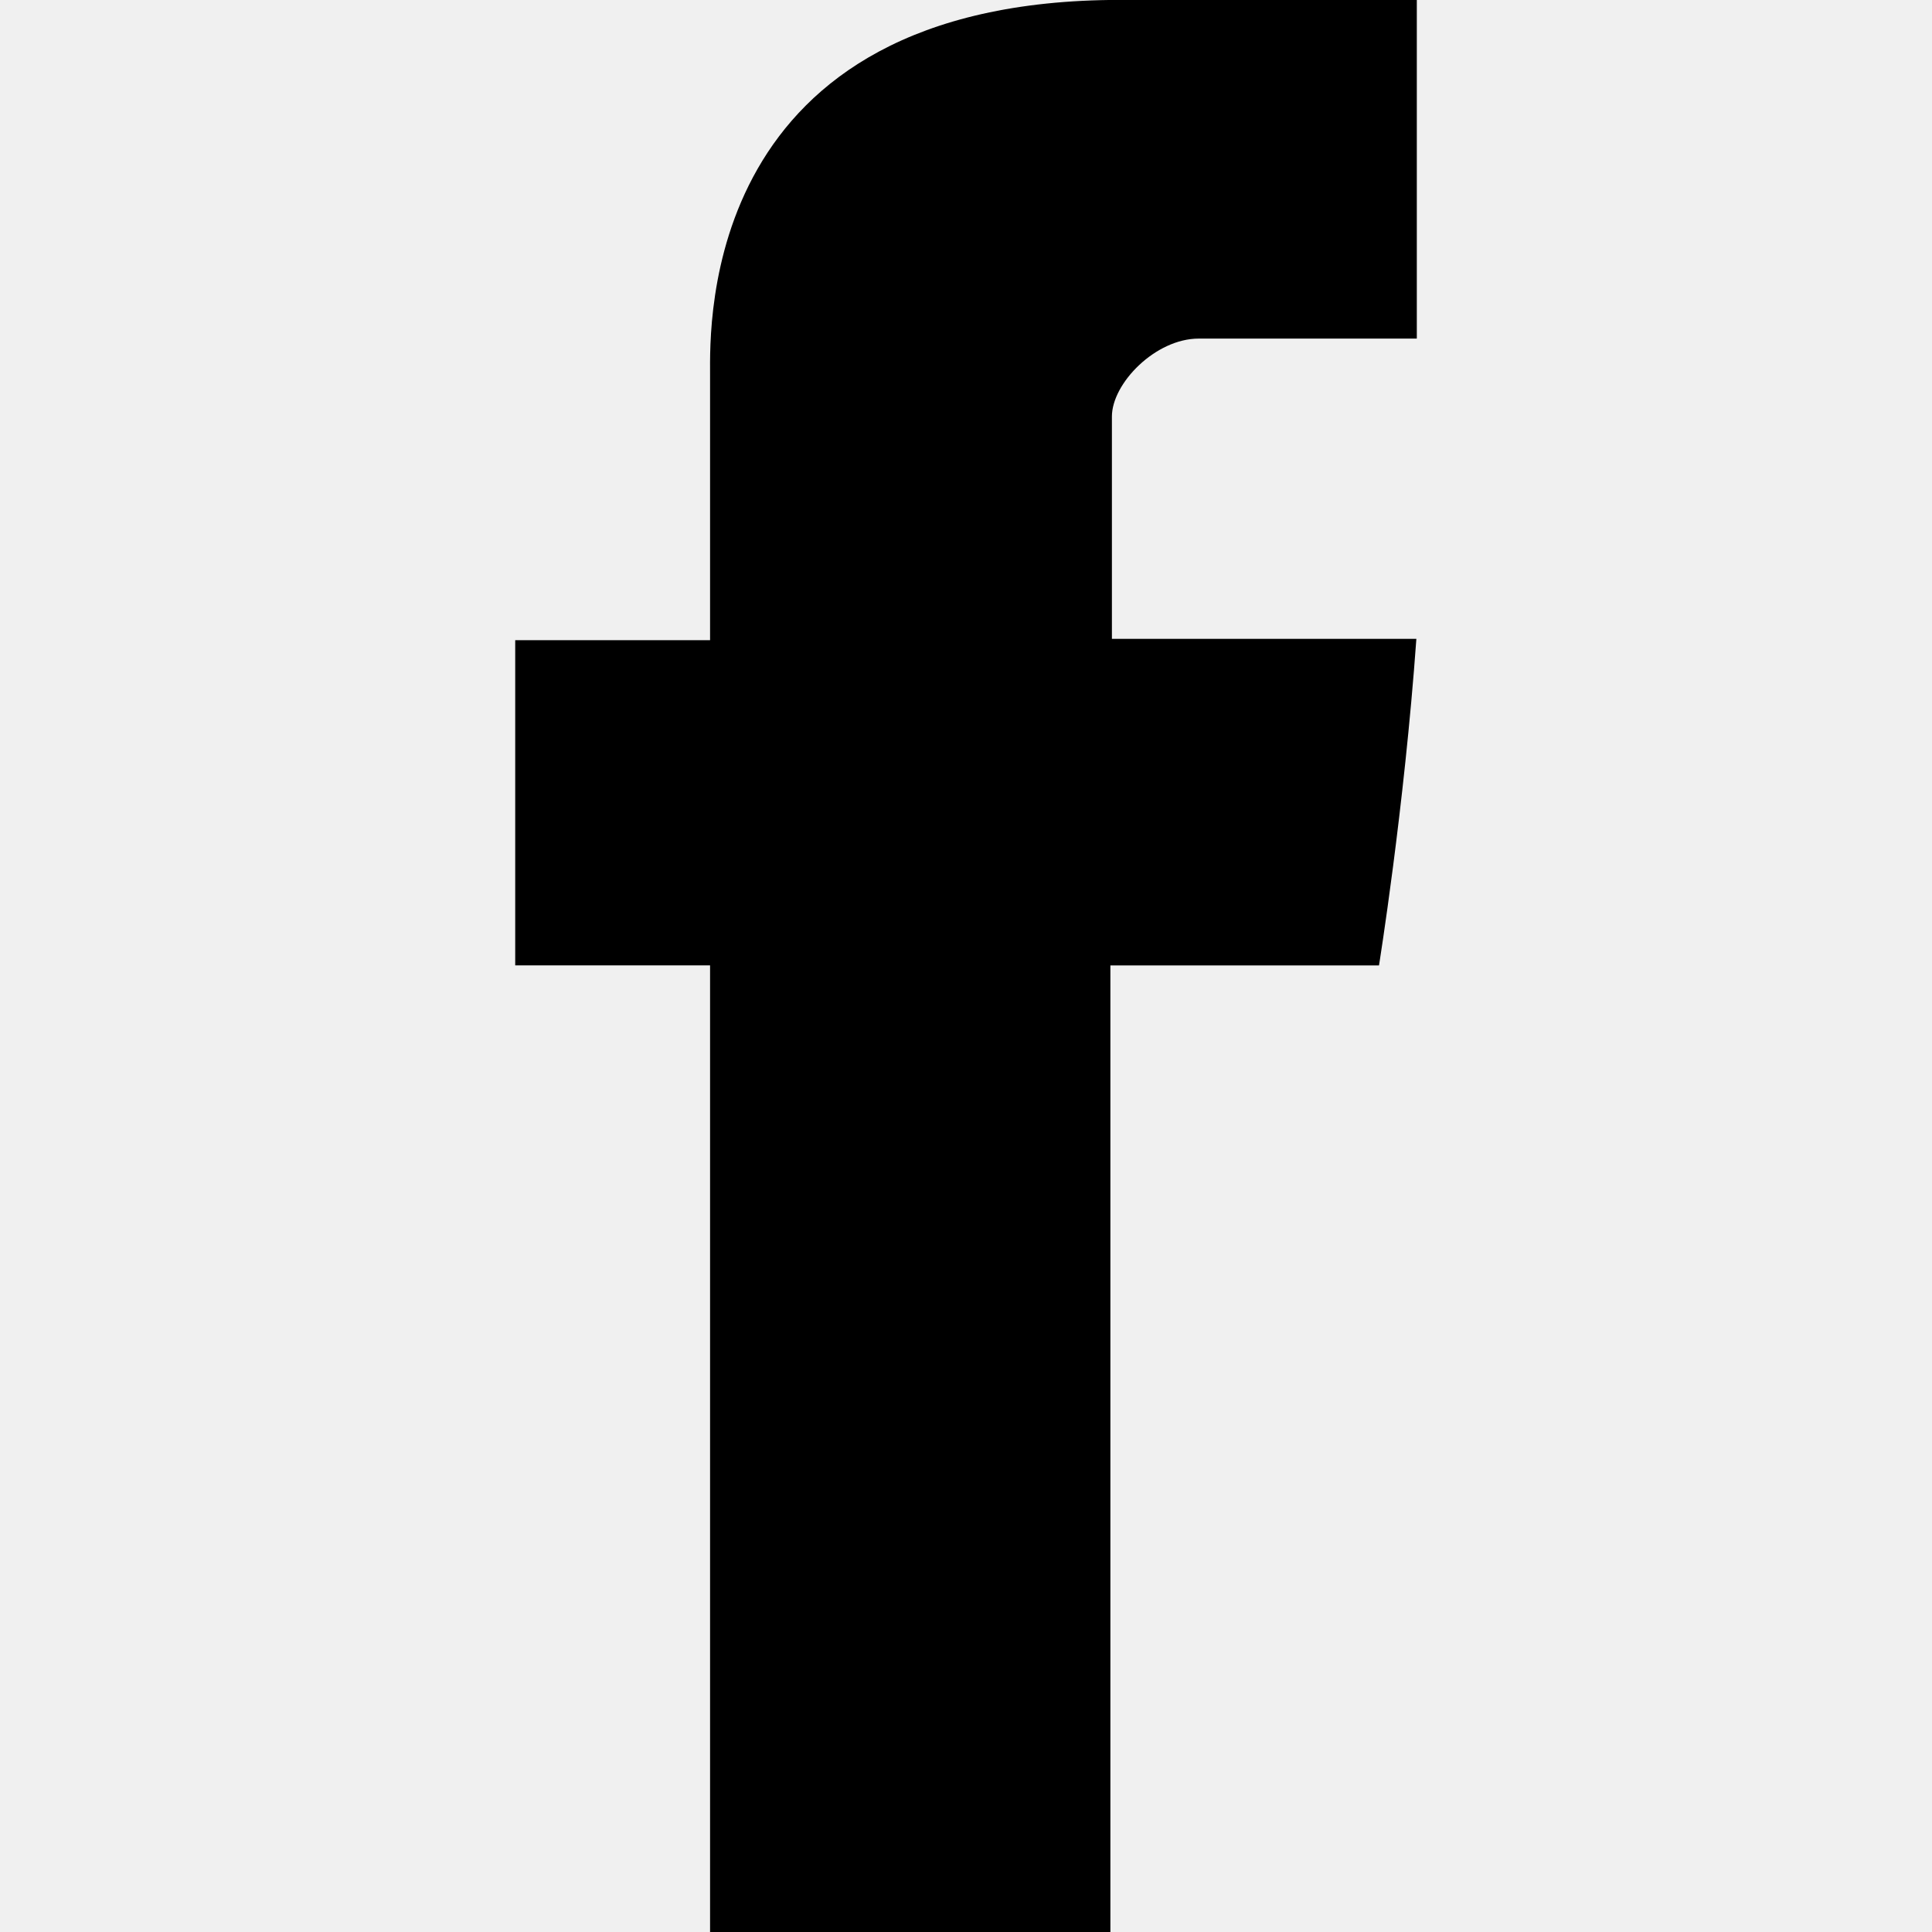
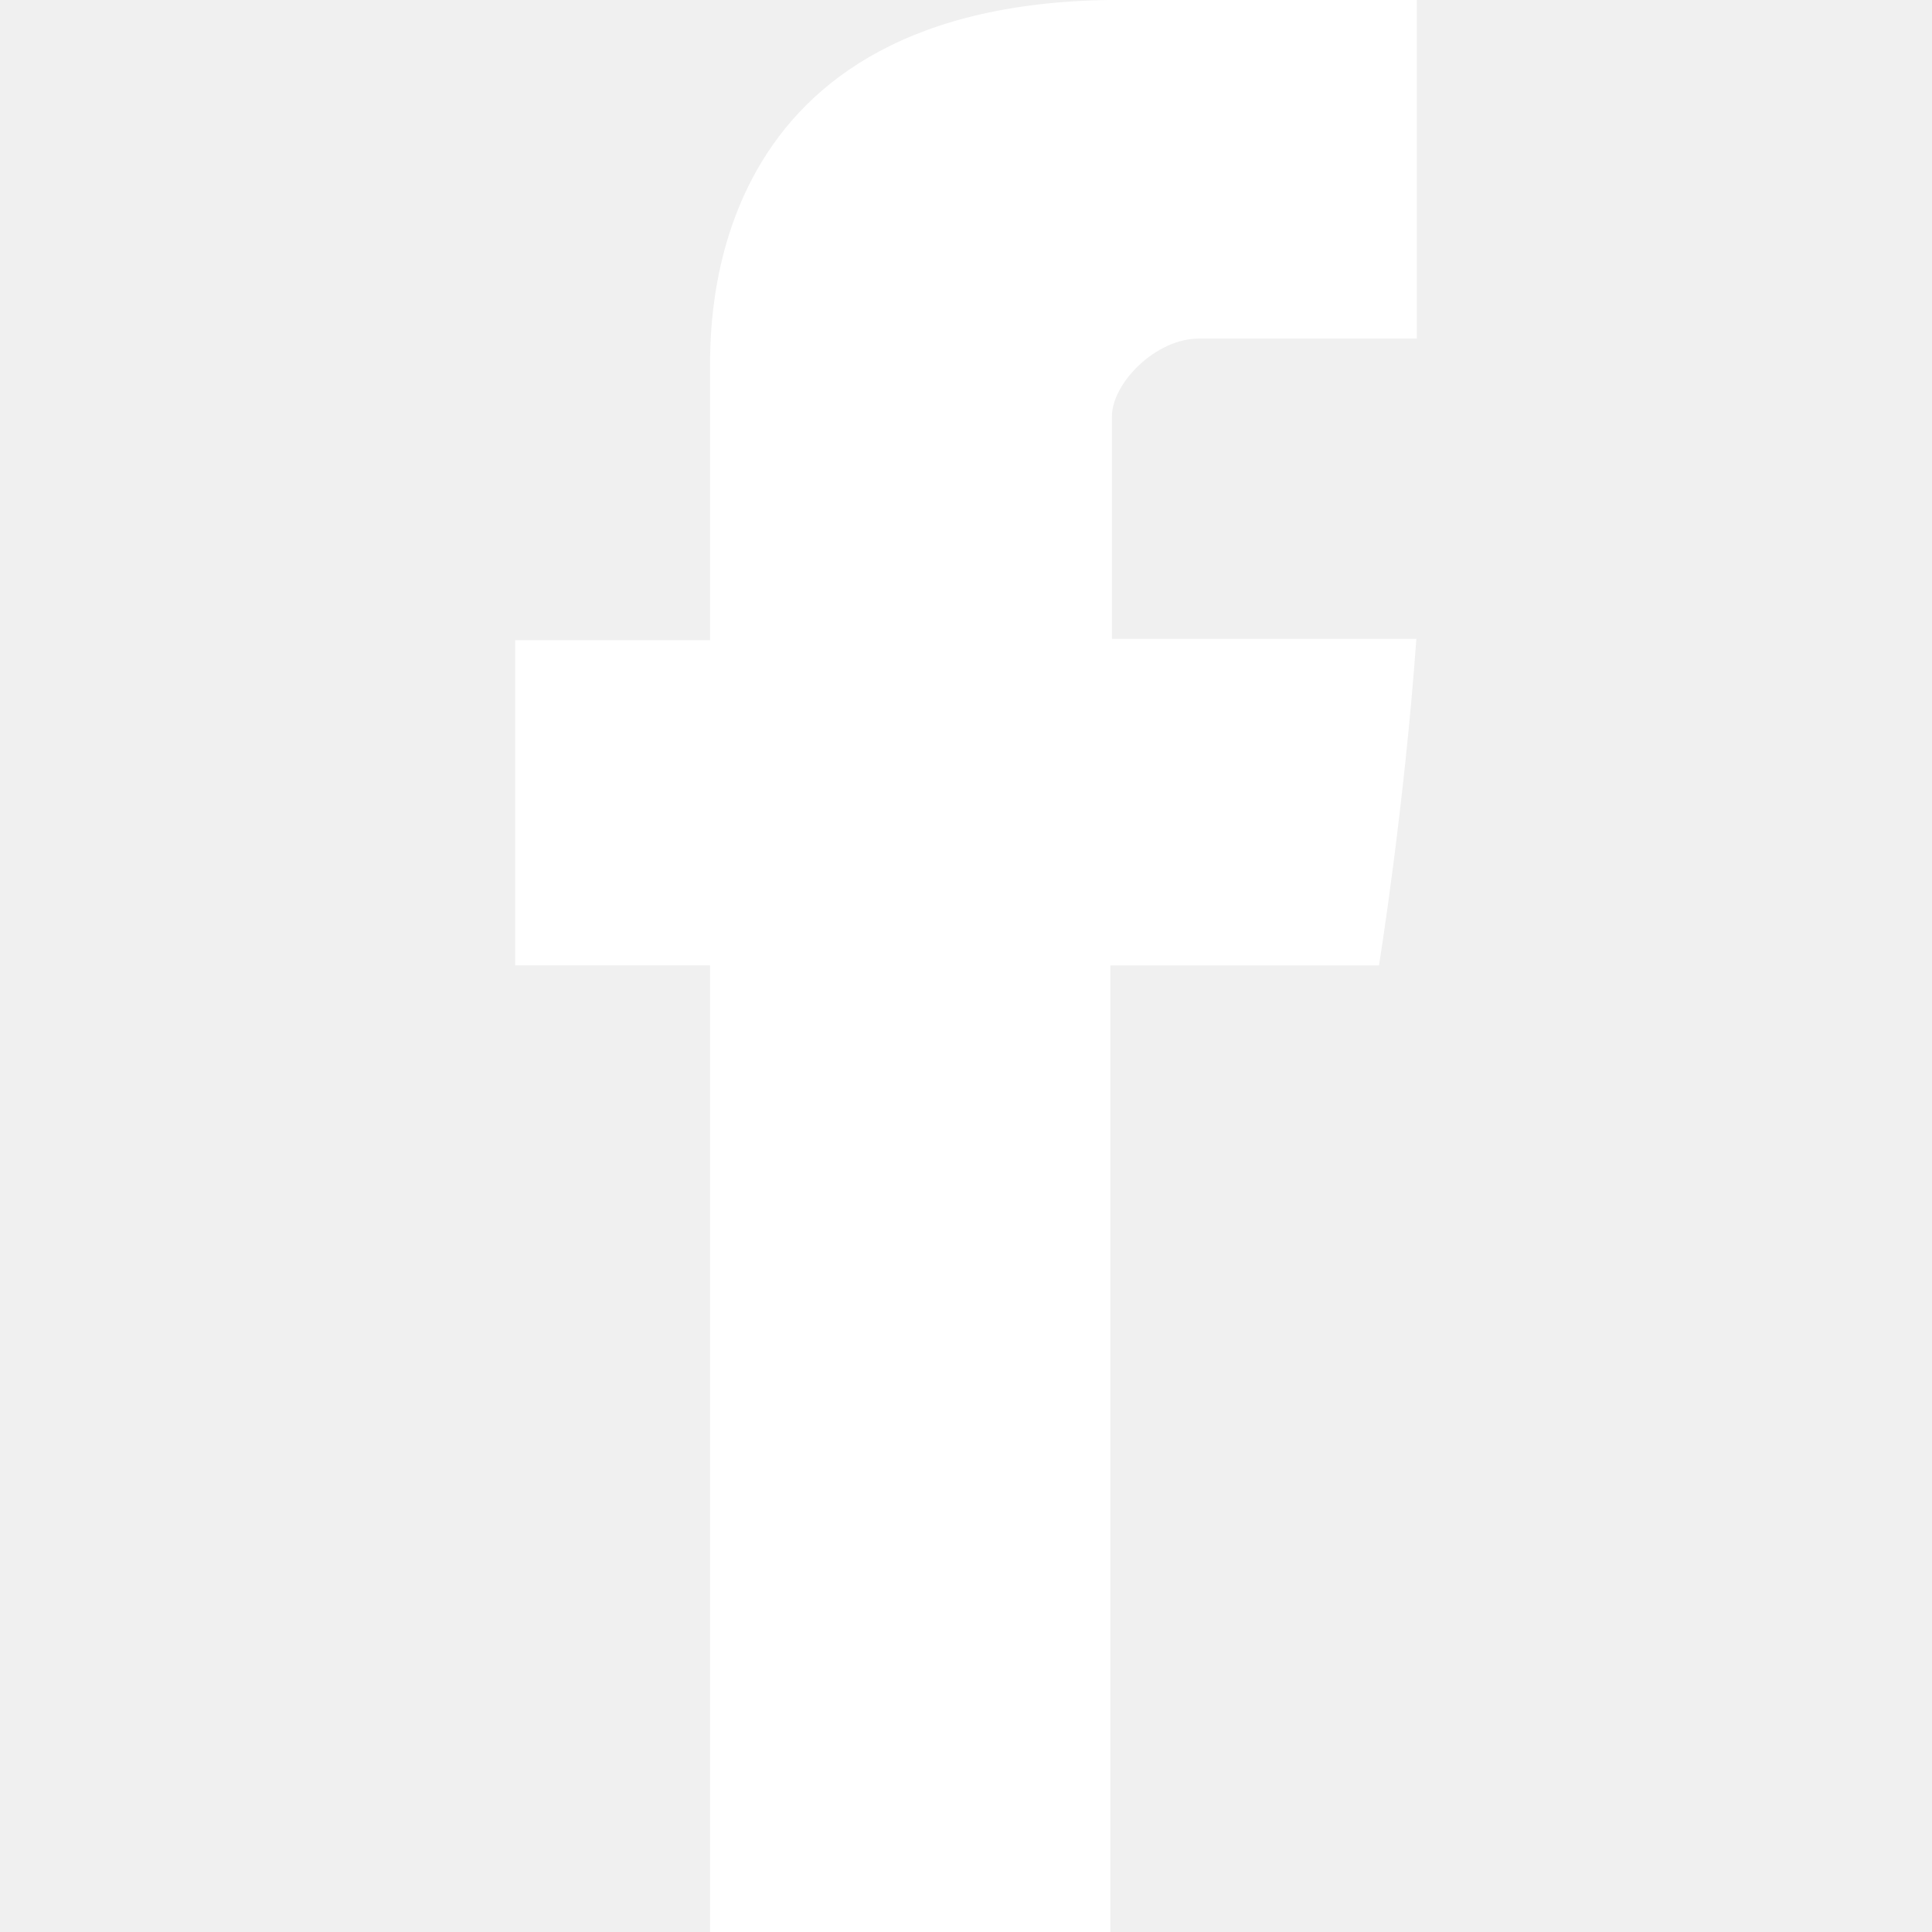
- <svg xmlns="http://www.w3.org/2000/svg" width="430.113" height="430.114">
+ <svg xmlns="http://www.w3.org/2000/svg" fill="white" width="430.113" height="430.114">
  <path d="M158.08 83.3c0 10.84 0 59.22 0 59.22H114.7v72.4h43.38v215.2h89.12V214.93H307s5.6-34.72 8.32-72.7c-7.78 0-67.78 0-67.78 0s0-42.12 0-49.5c0-7.4 9.72-17.35 19.32-17.35s29.82 0 48.56 0c0-9.87 0-43.94 0-75.4-25.02 0-53.48 0-66.02 0-93.52 0-91.32 72.48-91.32 83.3z" />
</svg>
